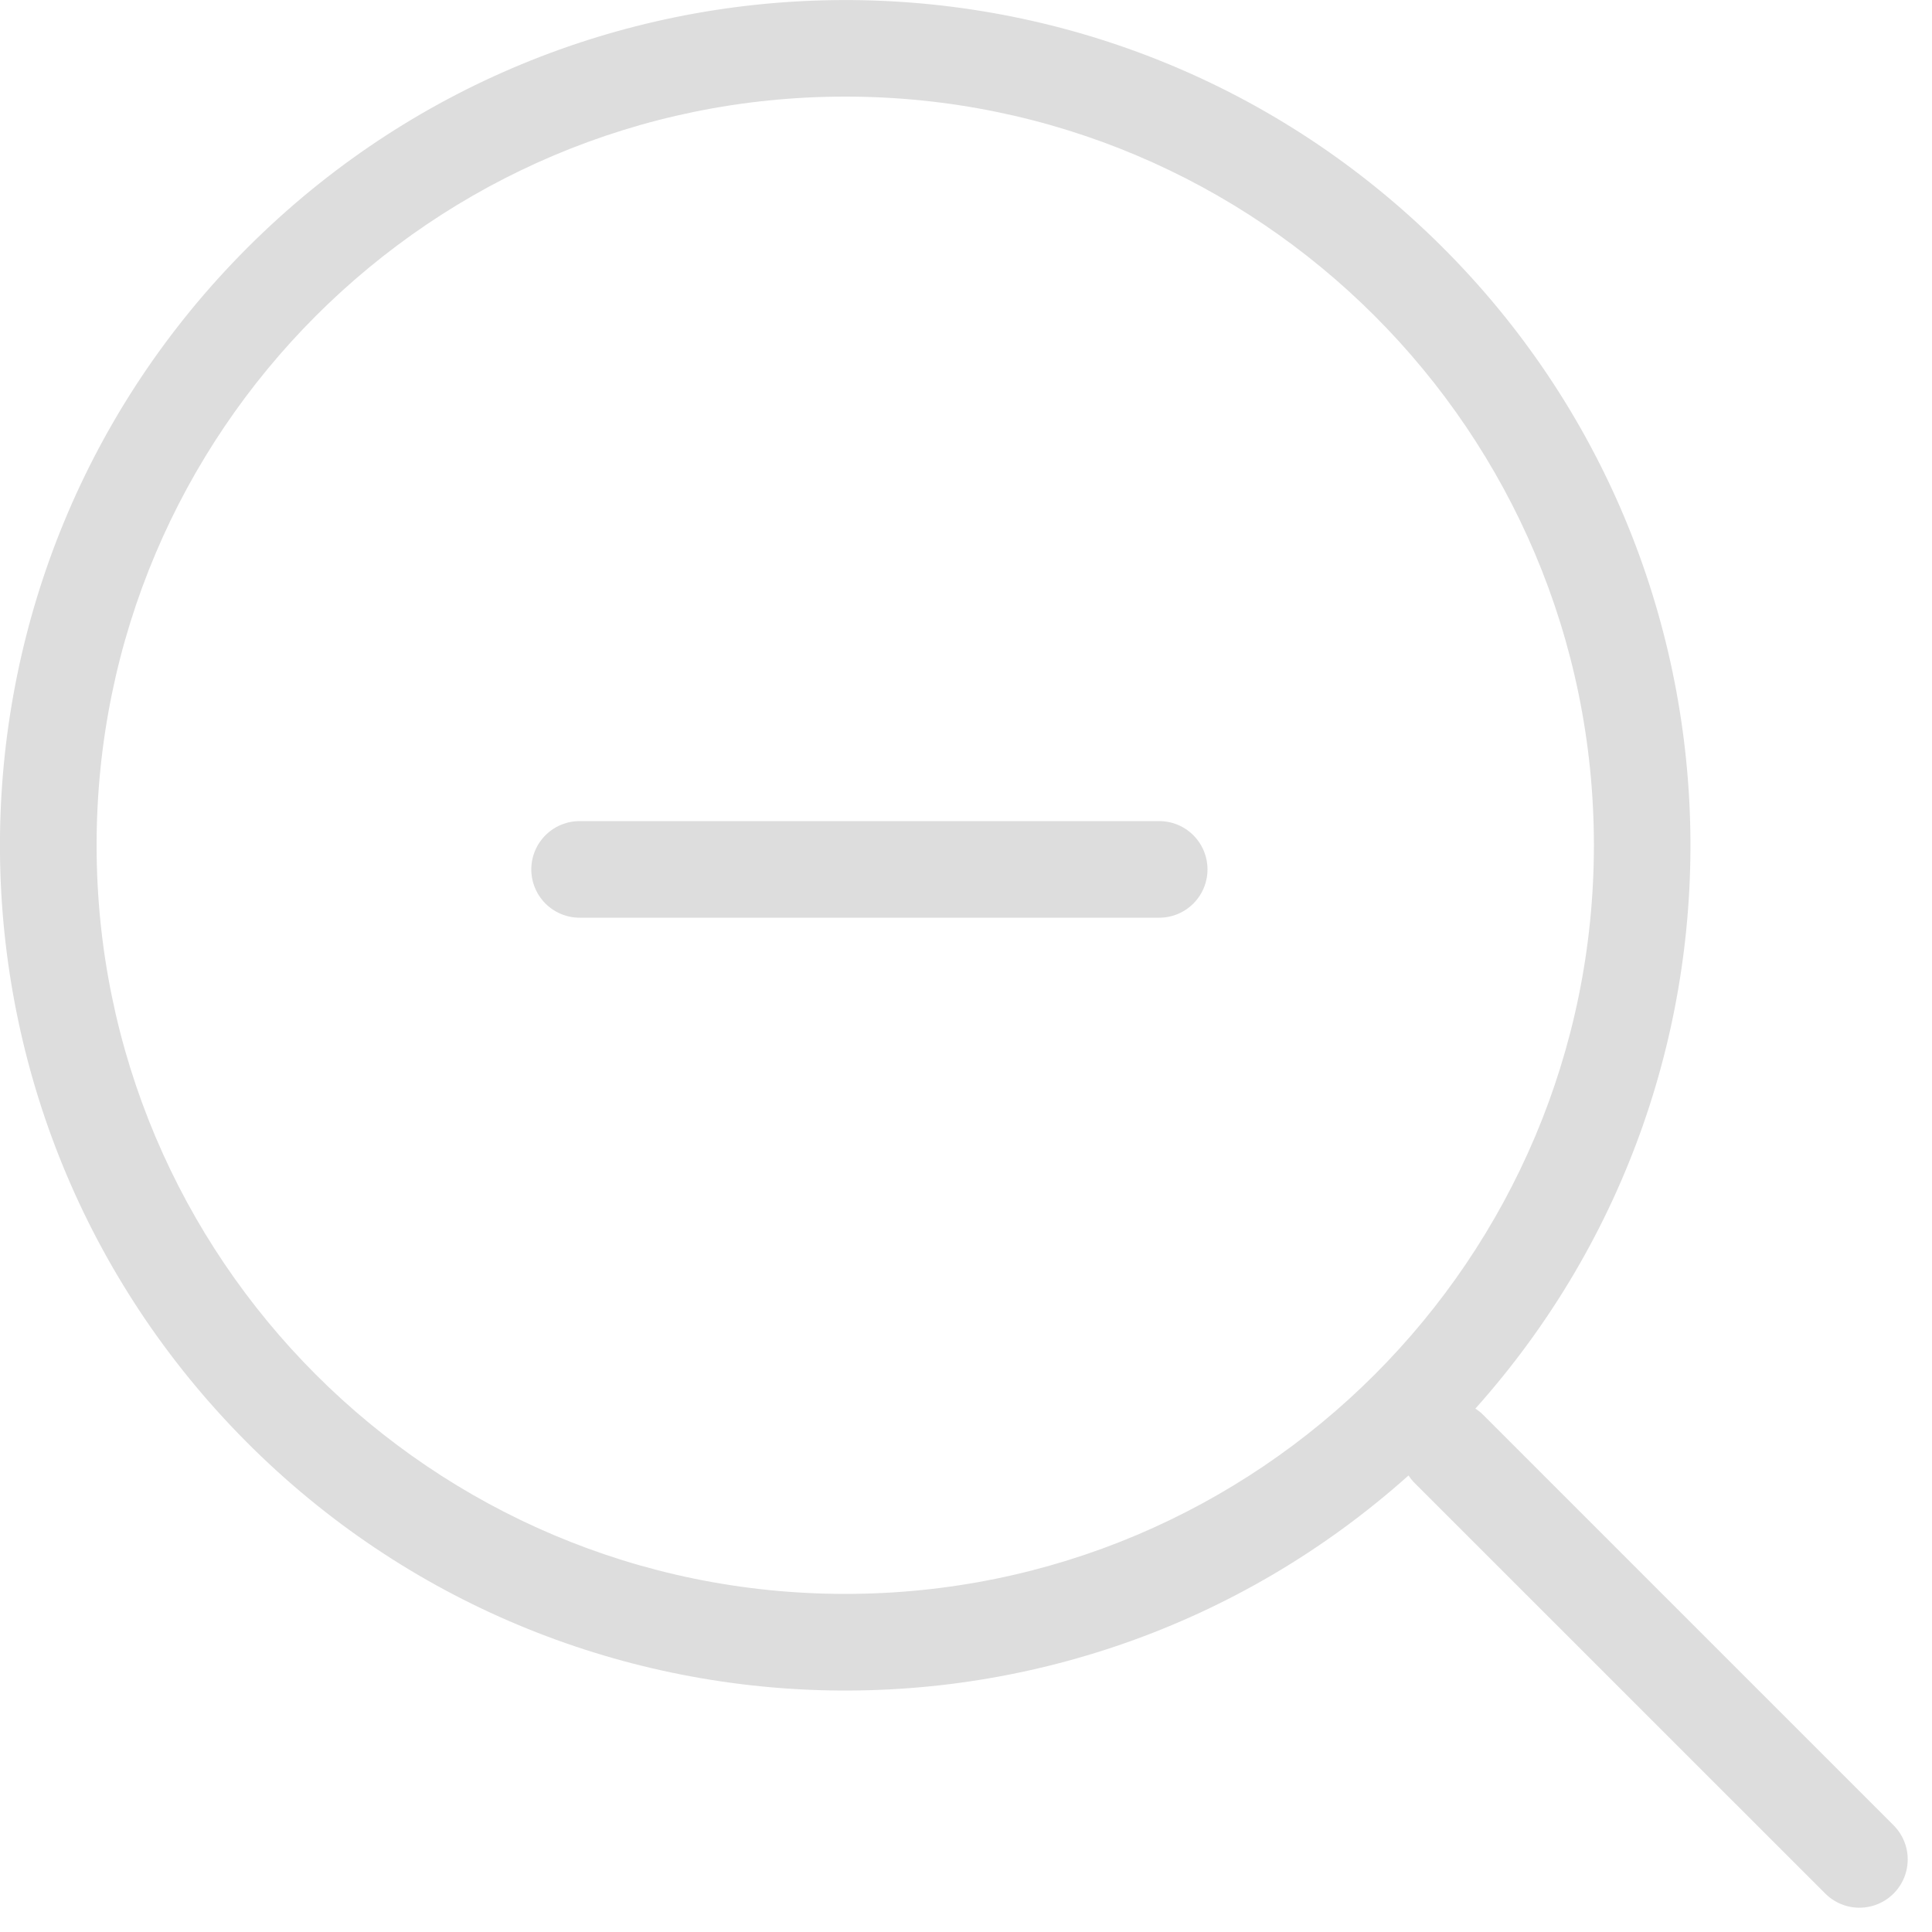
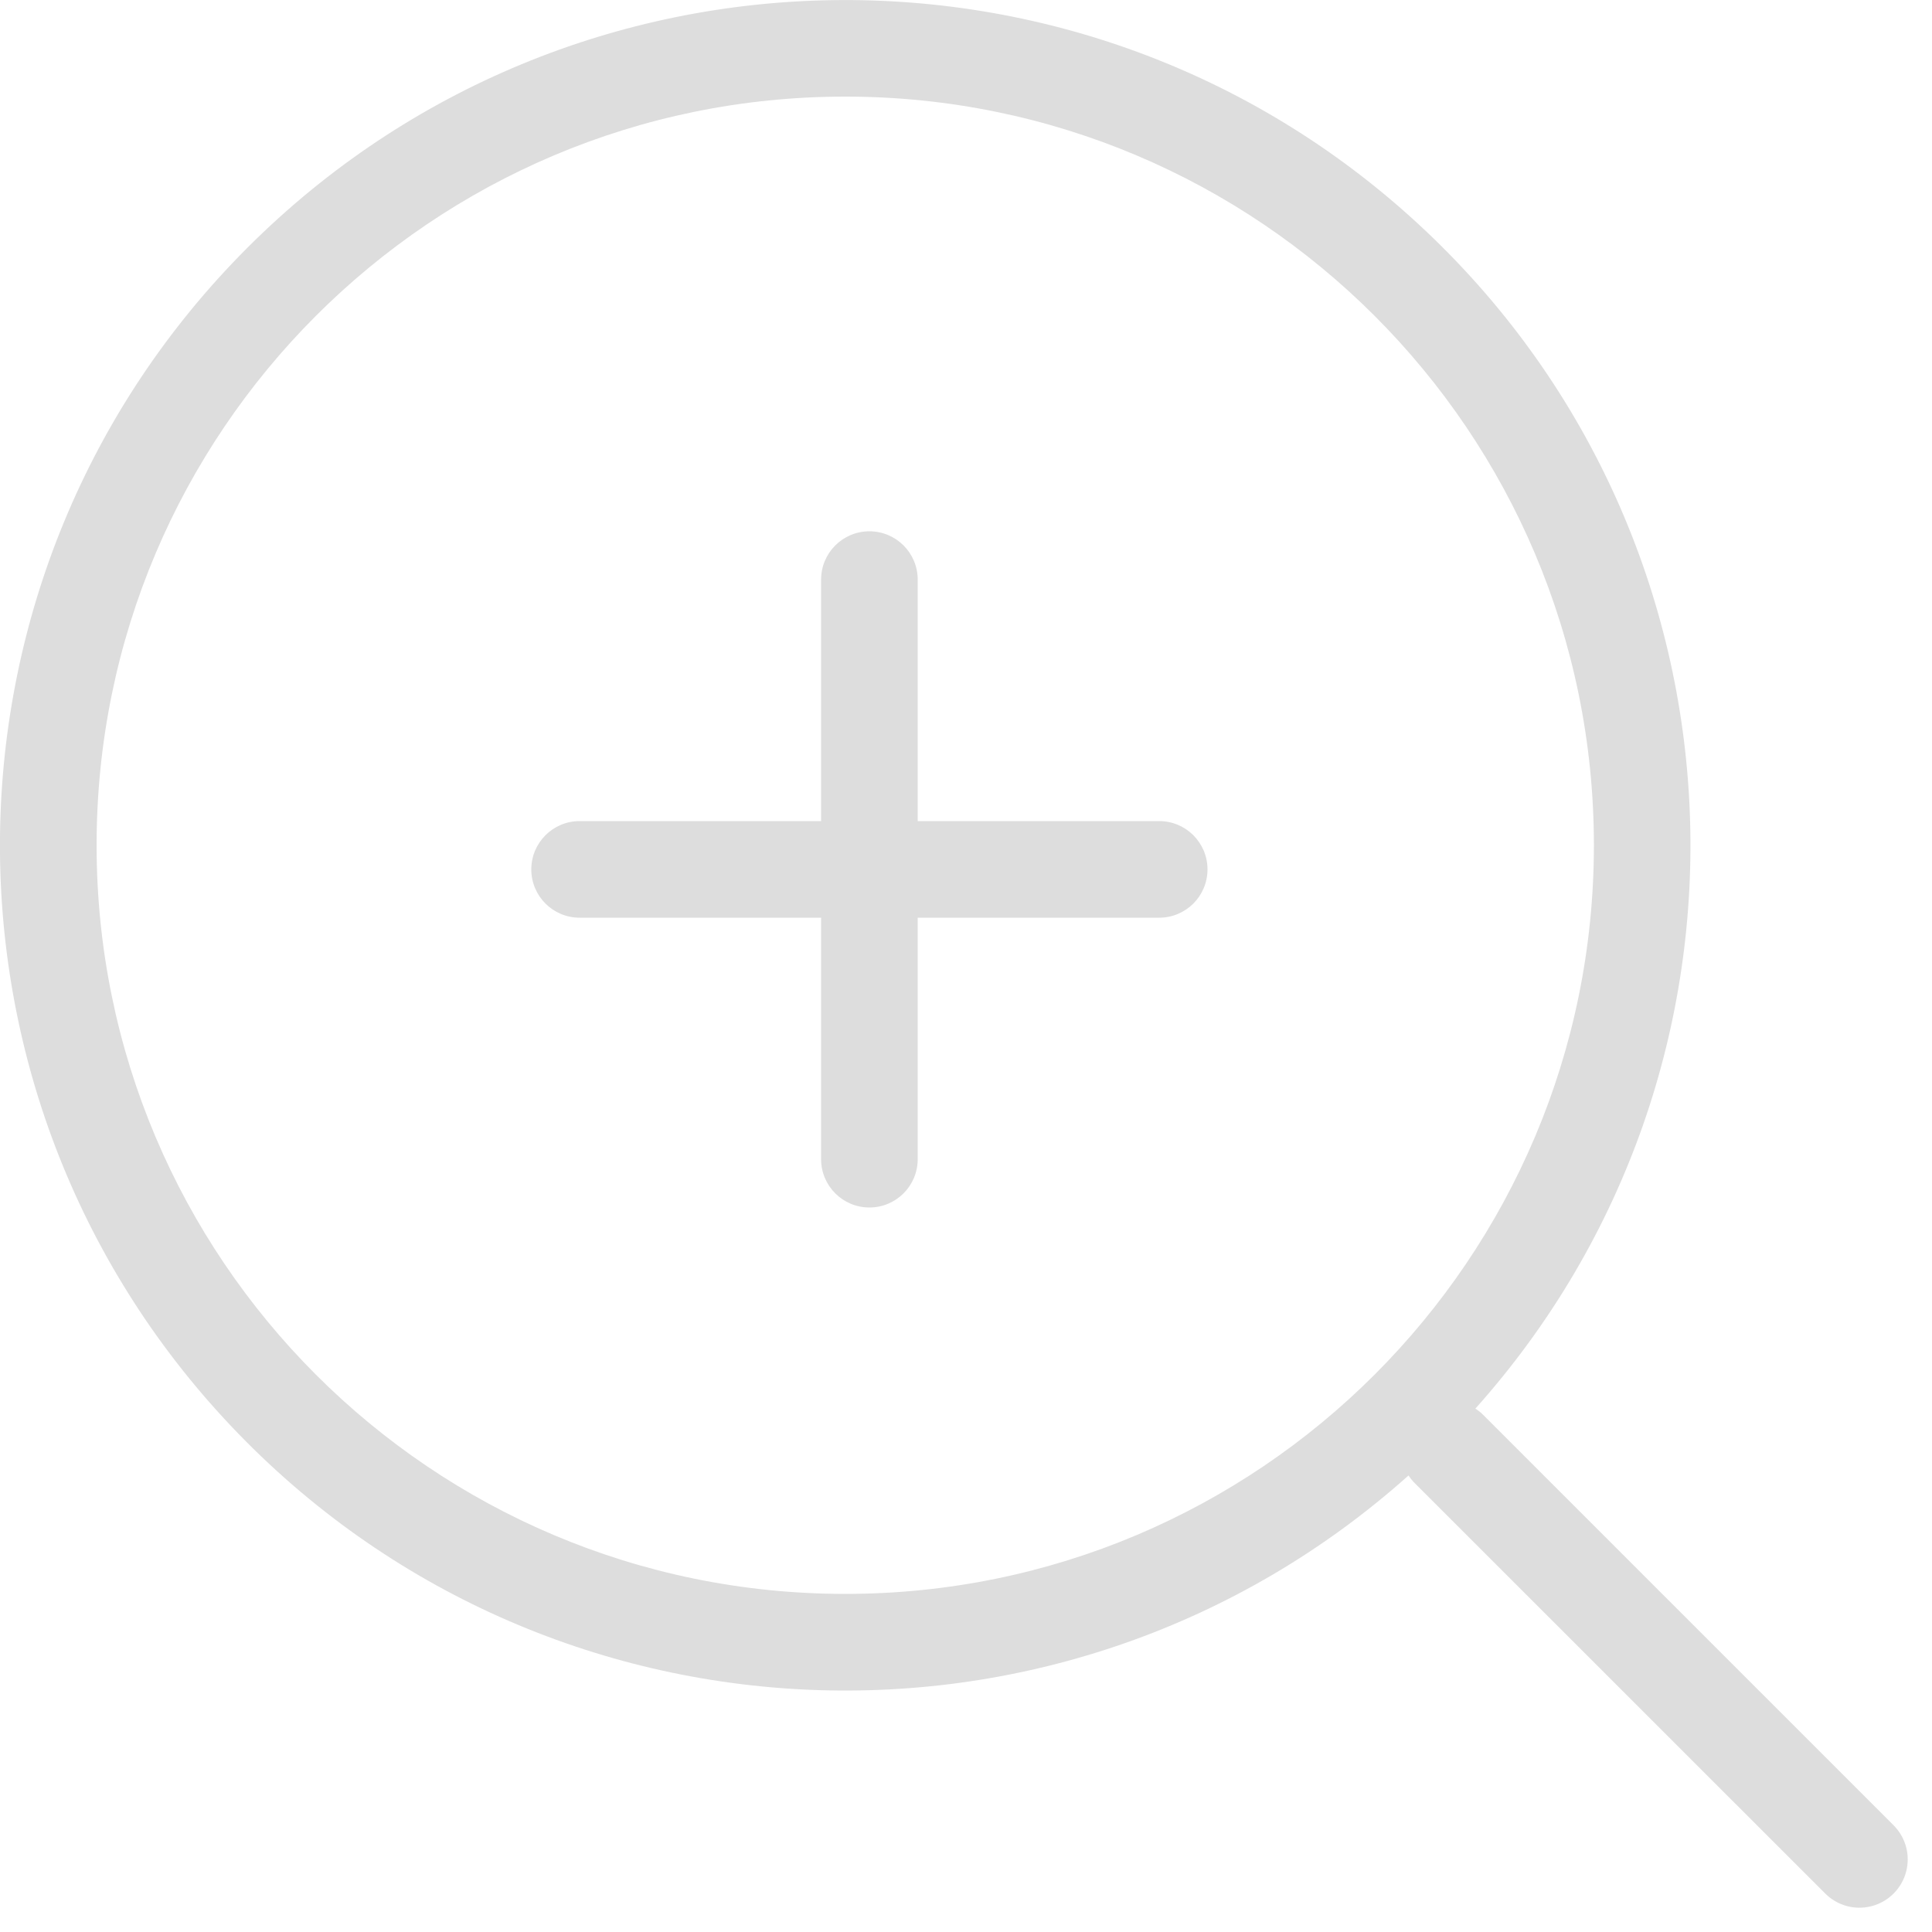
<svg xmlns="http://www.w3.org/2000/svg" width="20" height="20" fill="none">
-   <g>
-     <path fill="#ddd" fill-rule="evenodd" d="M16.5 8.75a7.75 7.75 0 1 1-15.5 0 7.75 7.75 0 0 1 15.5 0Zm-1.919 6.524a8.75 8.75 0 1 1 .692-.692c.029.018.056.04.08.064l4.243 4.243a.5.5 0 1 1-.707.707l-4.243-4.242a.509.509 0 0 1-.065-.08Z" clip-rule="evenodd" />
-     <path stroke="#ddd" stroke-linecap="round" d="M6 9h6" />
+   <g fill="#ddd" fill-rule="evenodd" clip-rule="evenodd">
+     <path d="M16.5 8.75a7.75 7.75 0 1 1-15.5 0 7.75 7.75 0 0 1 15.5 0Zm-1.919 6.524a8.75 8.75 0 1 1 .692-.692c.029.018.056.04.08.064l4.243 4.243a.5.5 0 1 1-.707.707l-4.243-4.242a.509.509 0 0 1-.065-.08Z" />
+     <path d="M9.5 6a.5.5 0 0 0-1 0v2.5H6a.5.5 0 0 0 0 1h2.5V12a.5.5 0 0 0 1 0V9.5H12a.5.5 0 0 0 0-1H9.5V6Z" />
  </g>
</svg>
